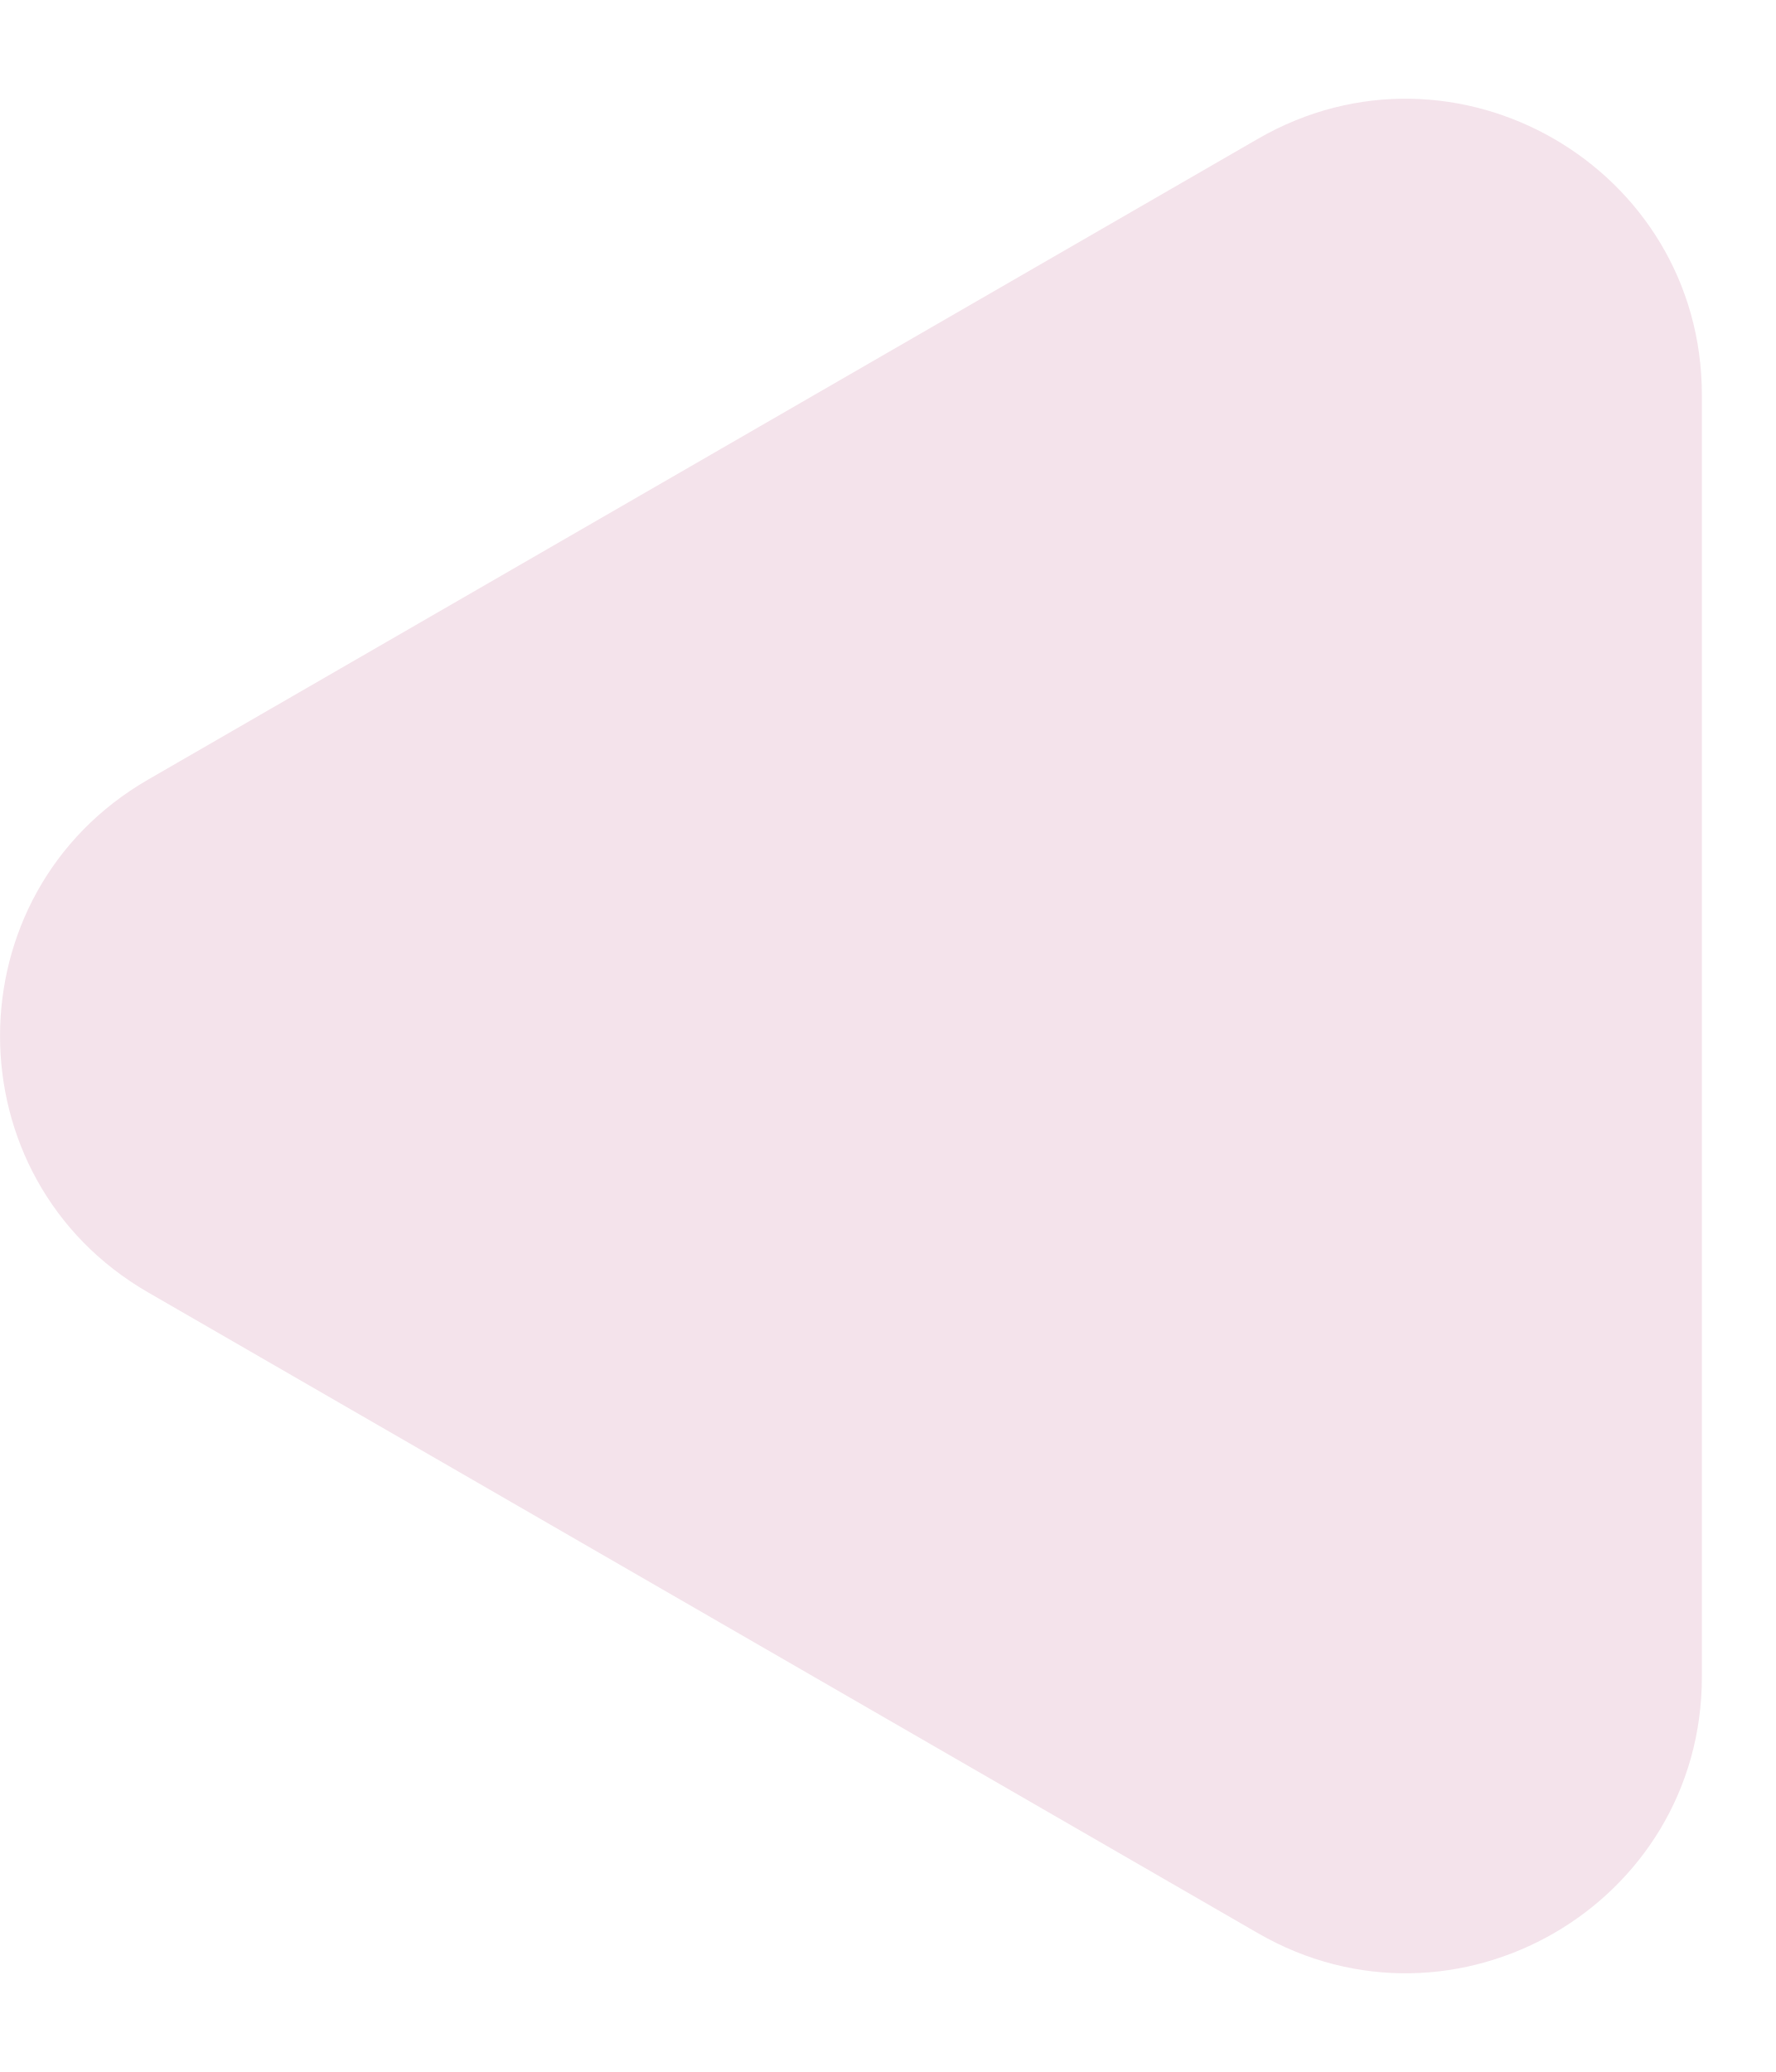
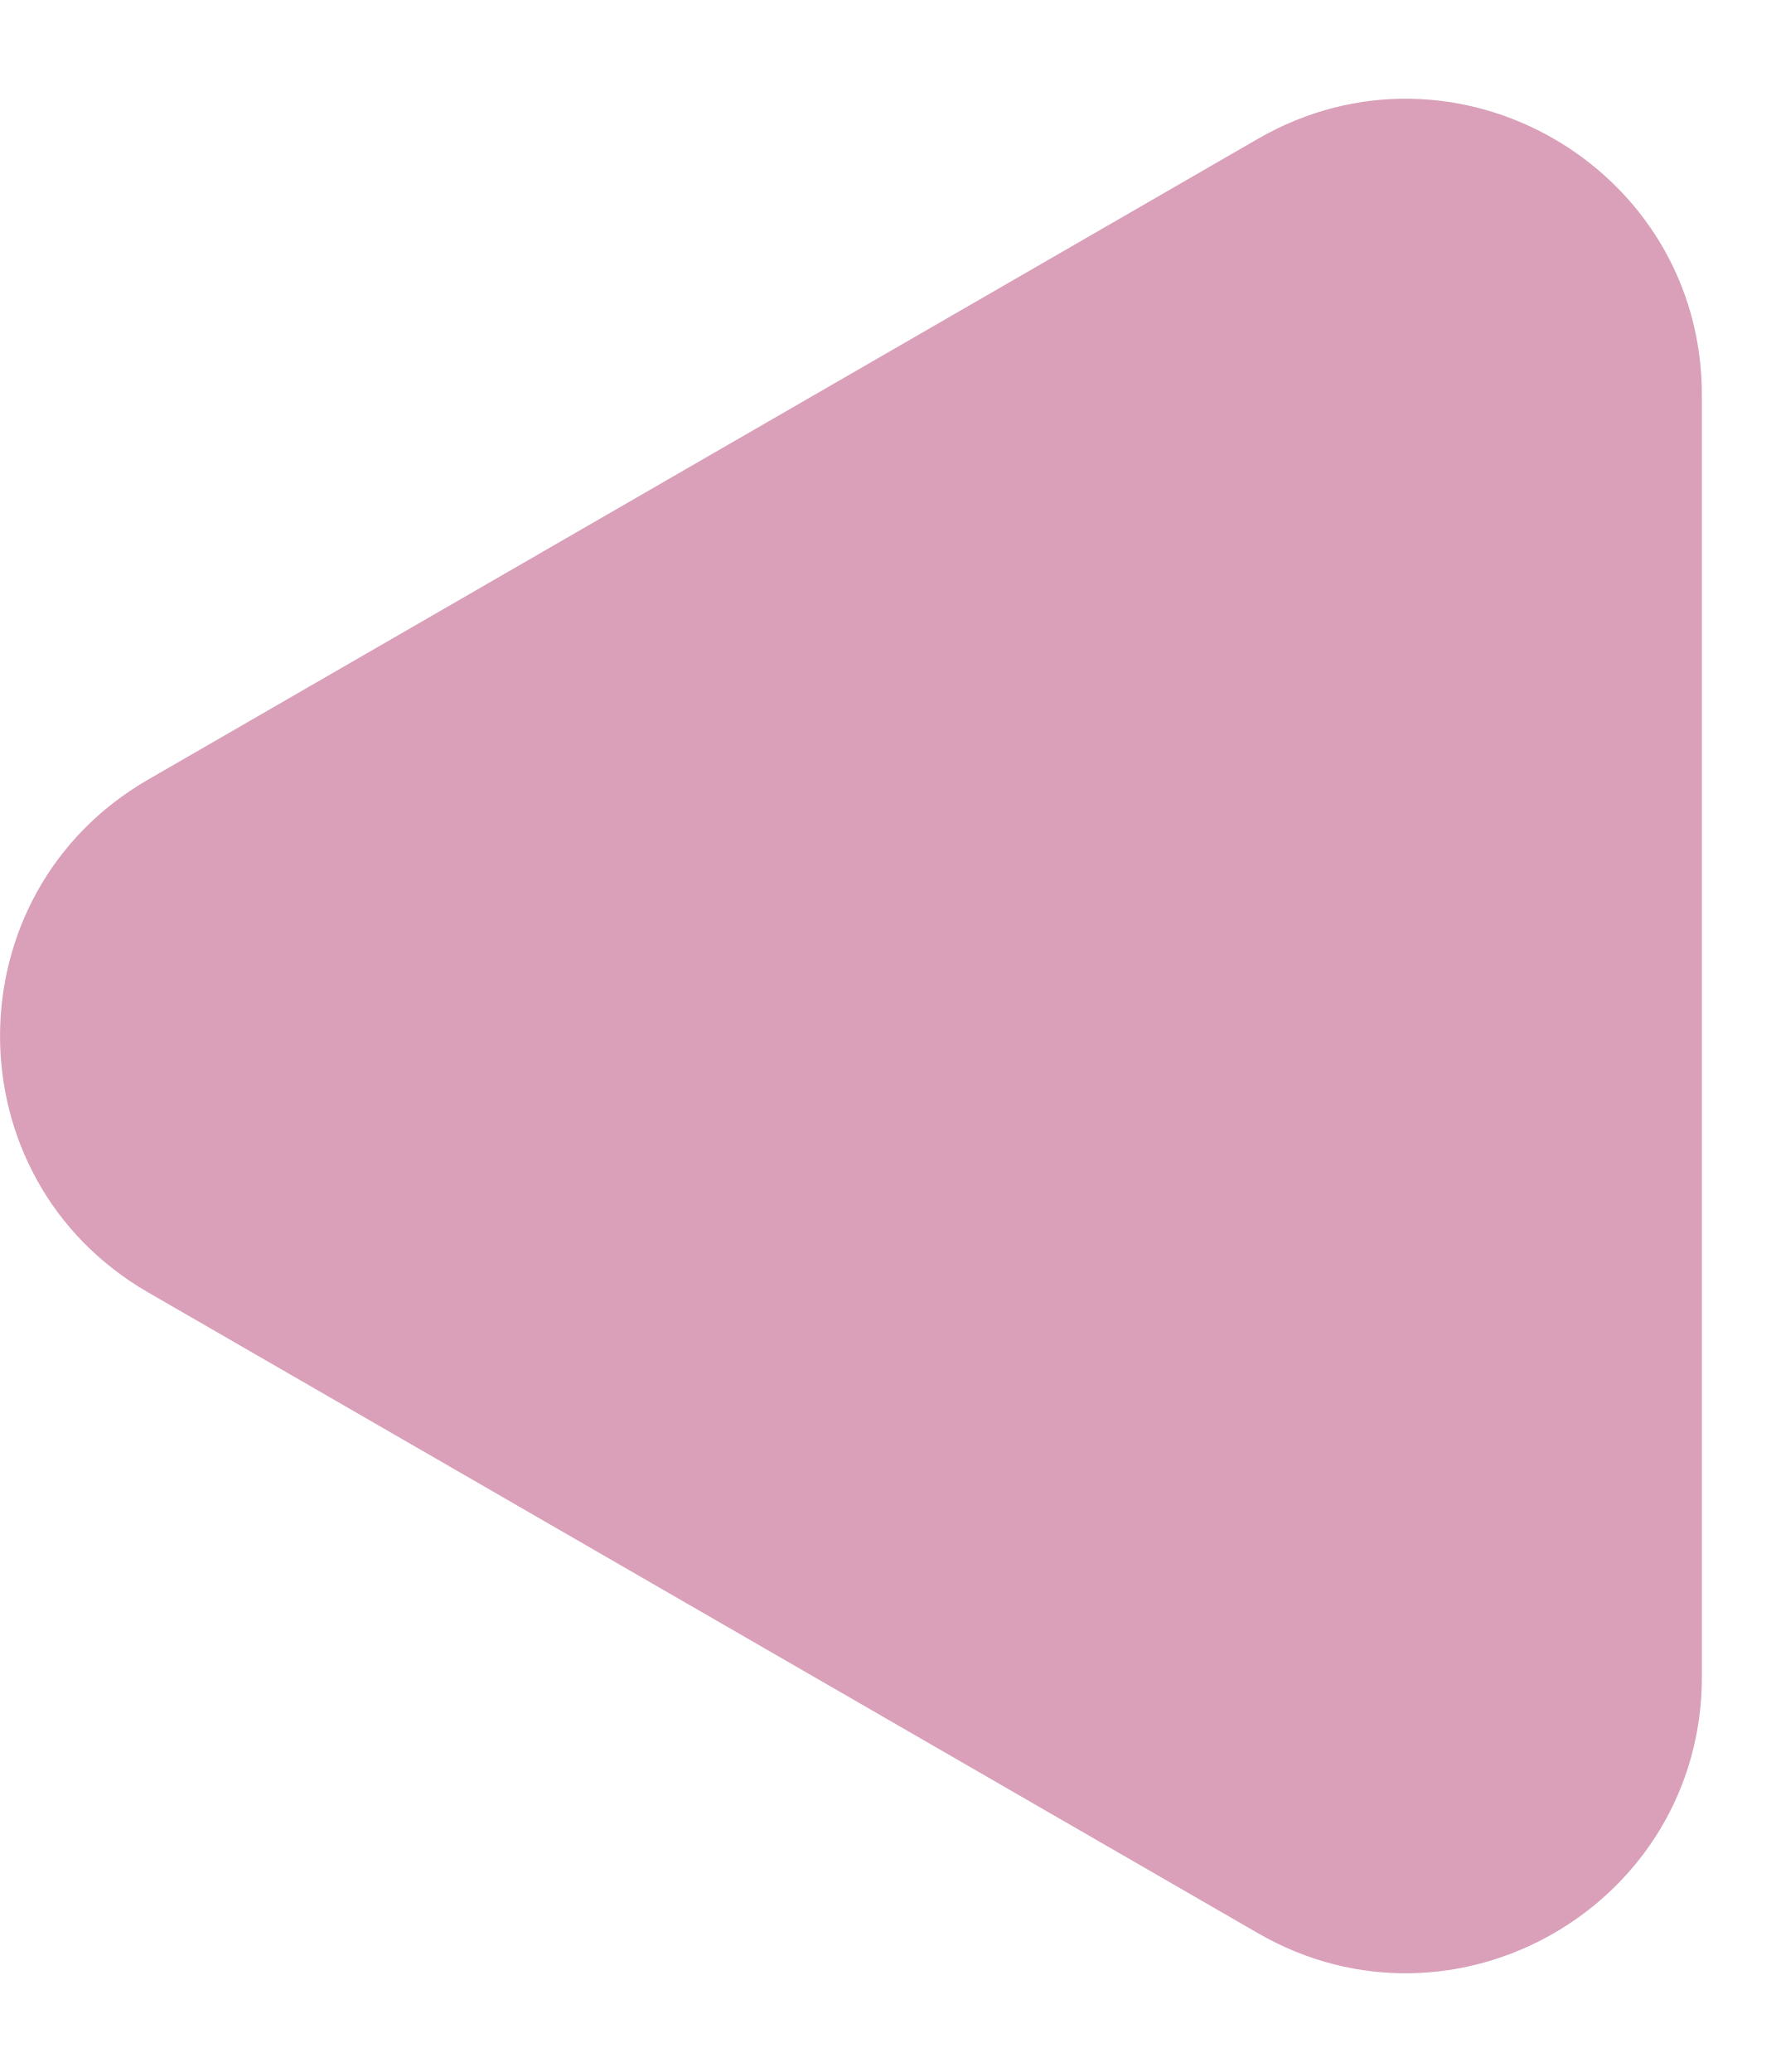
<svg xmlns="http://www.w3.org/2000/svg" width="12" height="14" viewBox="0 0 12 14" fill="none">
-   <path d="M1 5.268C-0.333 6.038 -0.333 7.962 1 8.732L8.5 13.062C9.833 13.832 11.5 12.87 11.5 11.33L11.5 2.67C11.5 1.13 9.833 0.168 8.5 0.938L1 5.268Z" fill="#DAA0BA" fill-opacity="0.3" />
+   <path d="M1 8.732C-0.333 7.962 -0.333 6.038 1 5.268L8.5 0.938C9.833 0.168 11.5 1.13 11.5 2.67L11.5 11.33C11.5 12.87 9.833 13.832 8.5 13.062L1 8.732Z" fill="#DAA0BA" />
</svg>
